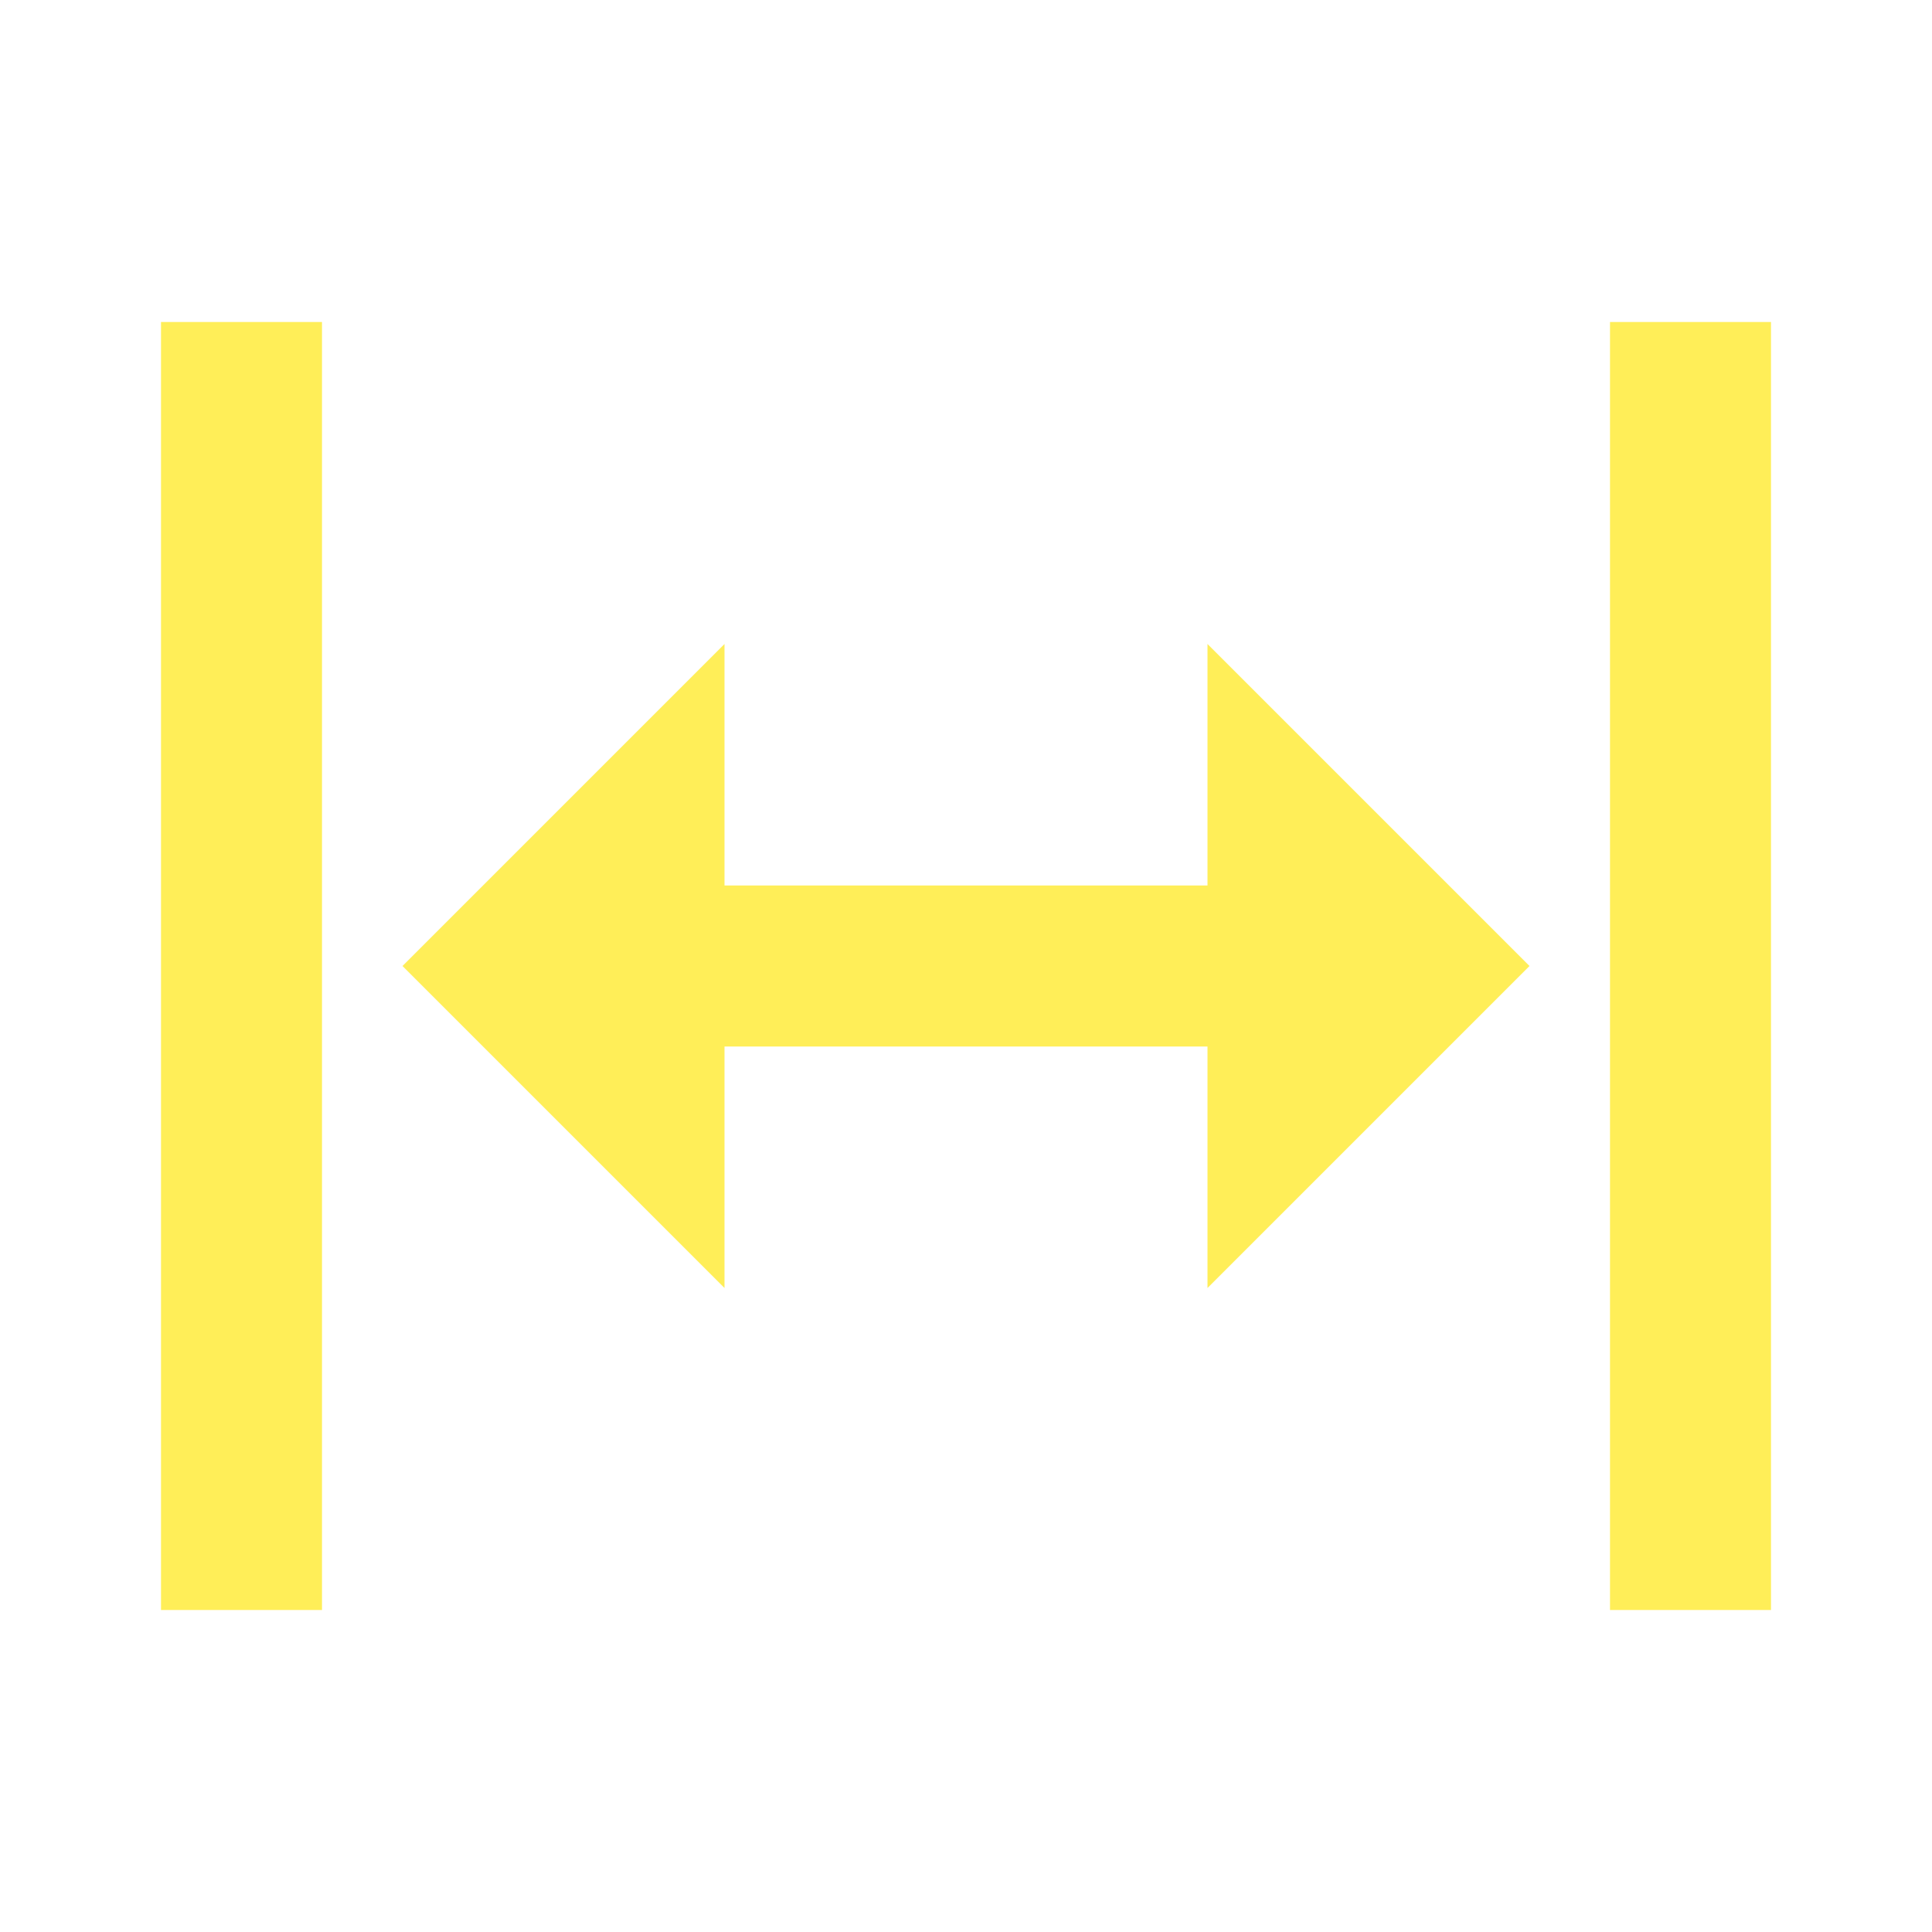
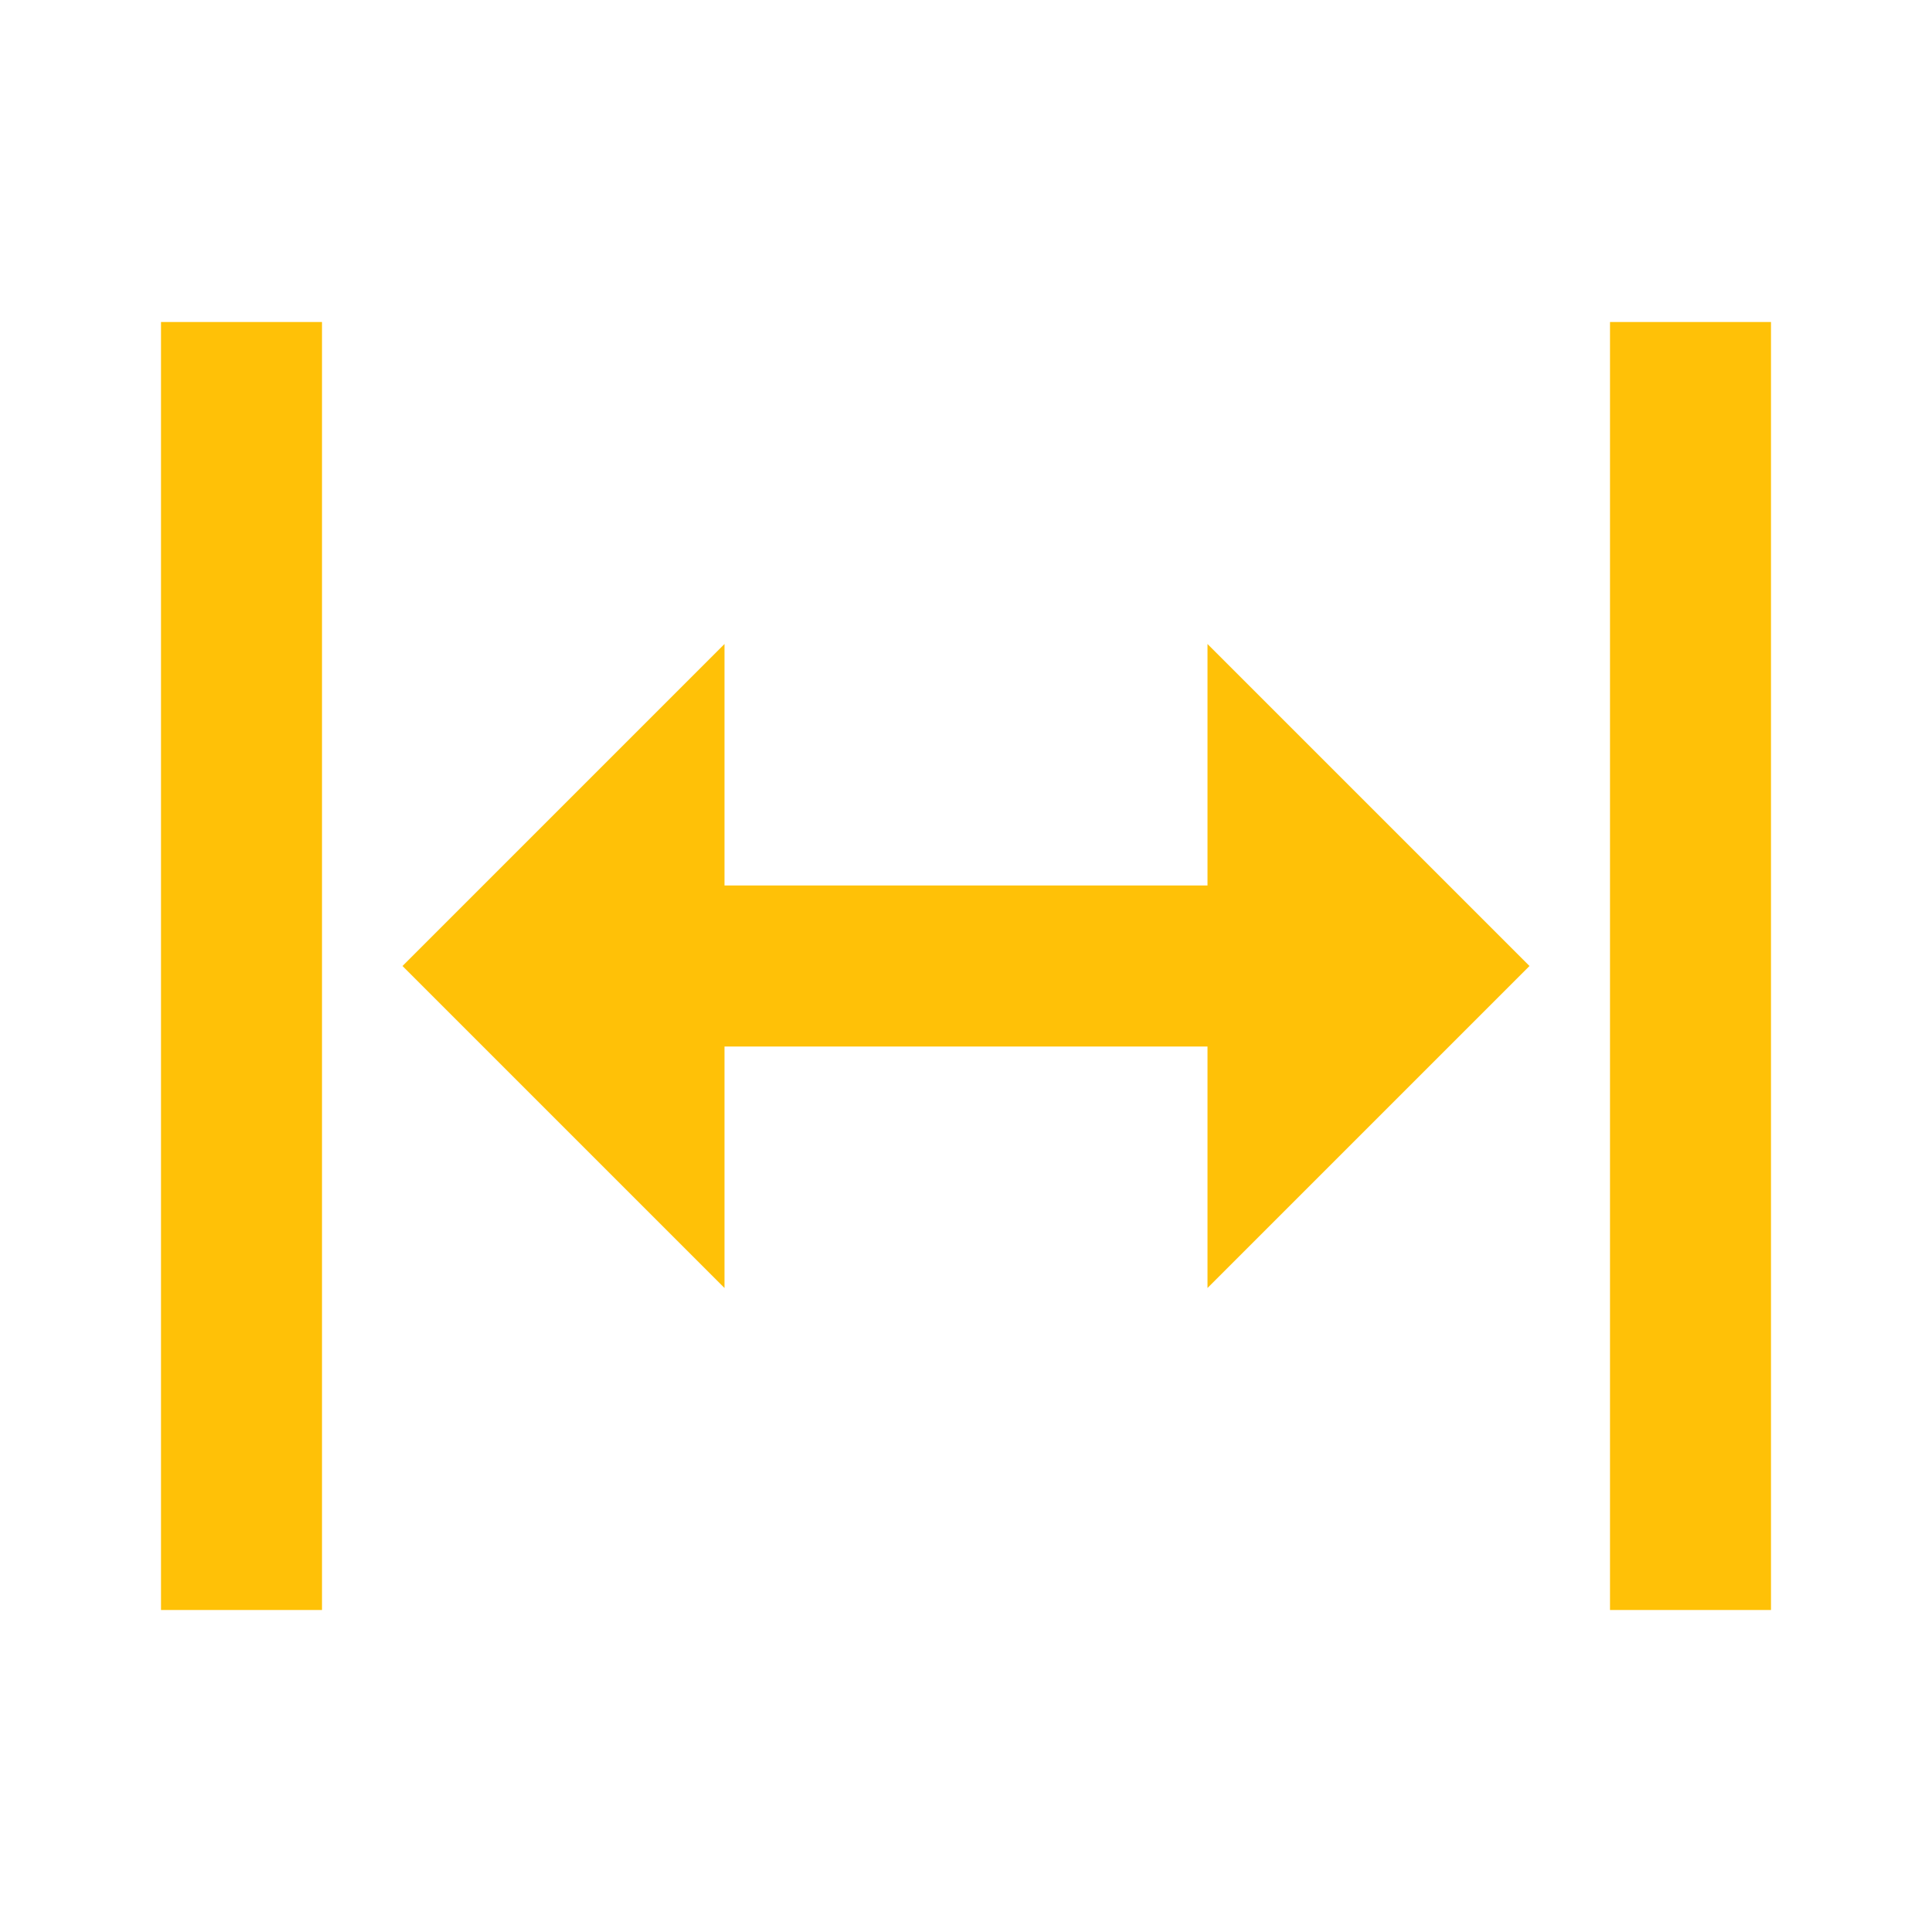
- <svg xmlns="http://www.w3.org/2000/svg" version="1.1" width="16px" height="16px" fill="#FFEE58" viewBox="0 0 24 24">
+ <svg xmlns="http://www.w3.org/2000/svg" version="1.1" width="16px" height="16px" fill="#FFC107" viewBox="0 0 24 24">
  <path d="M9,11H15V8L19,12L15,16V13H9V16L5,12L9,8V11M2,20V4H4V20H2M20,20V4H22V20H20Z" />
</svg>
